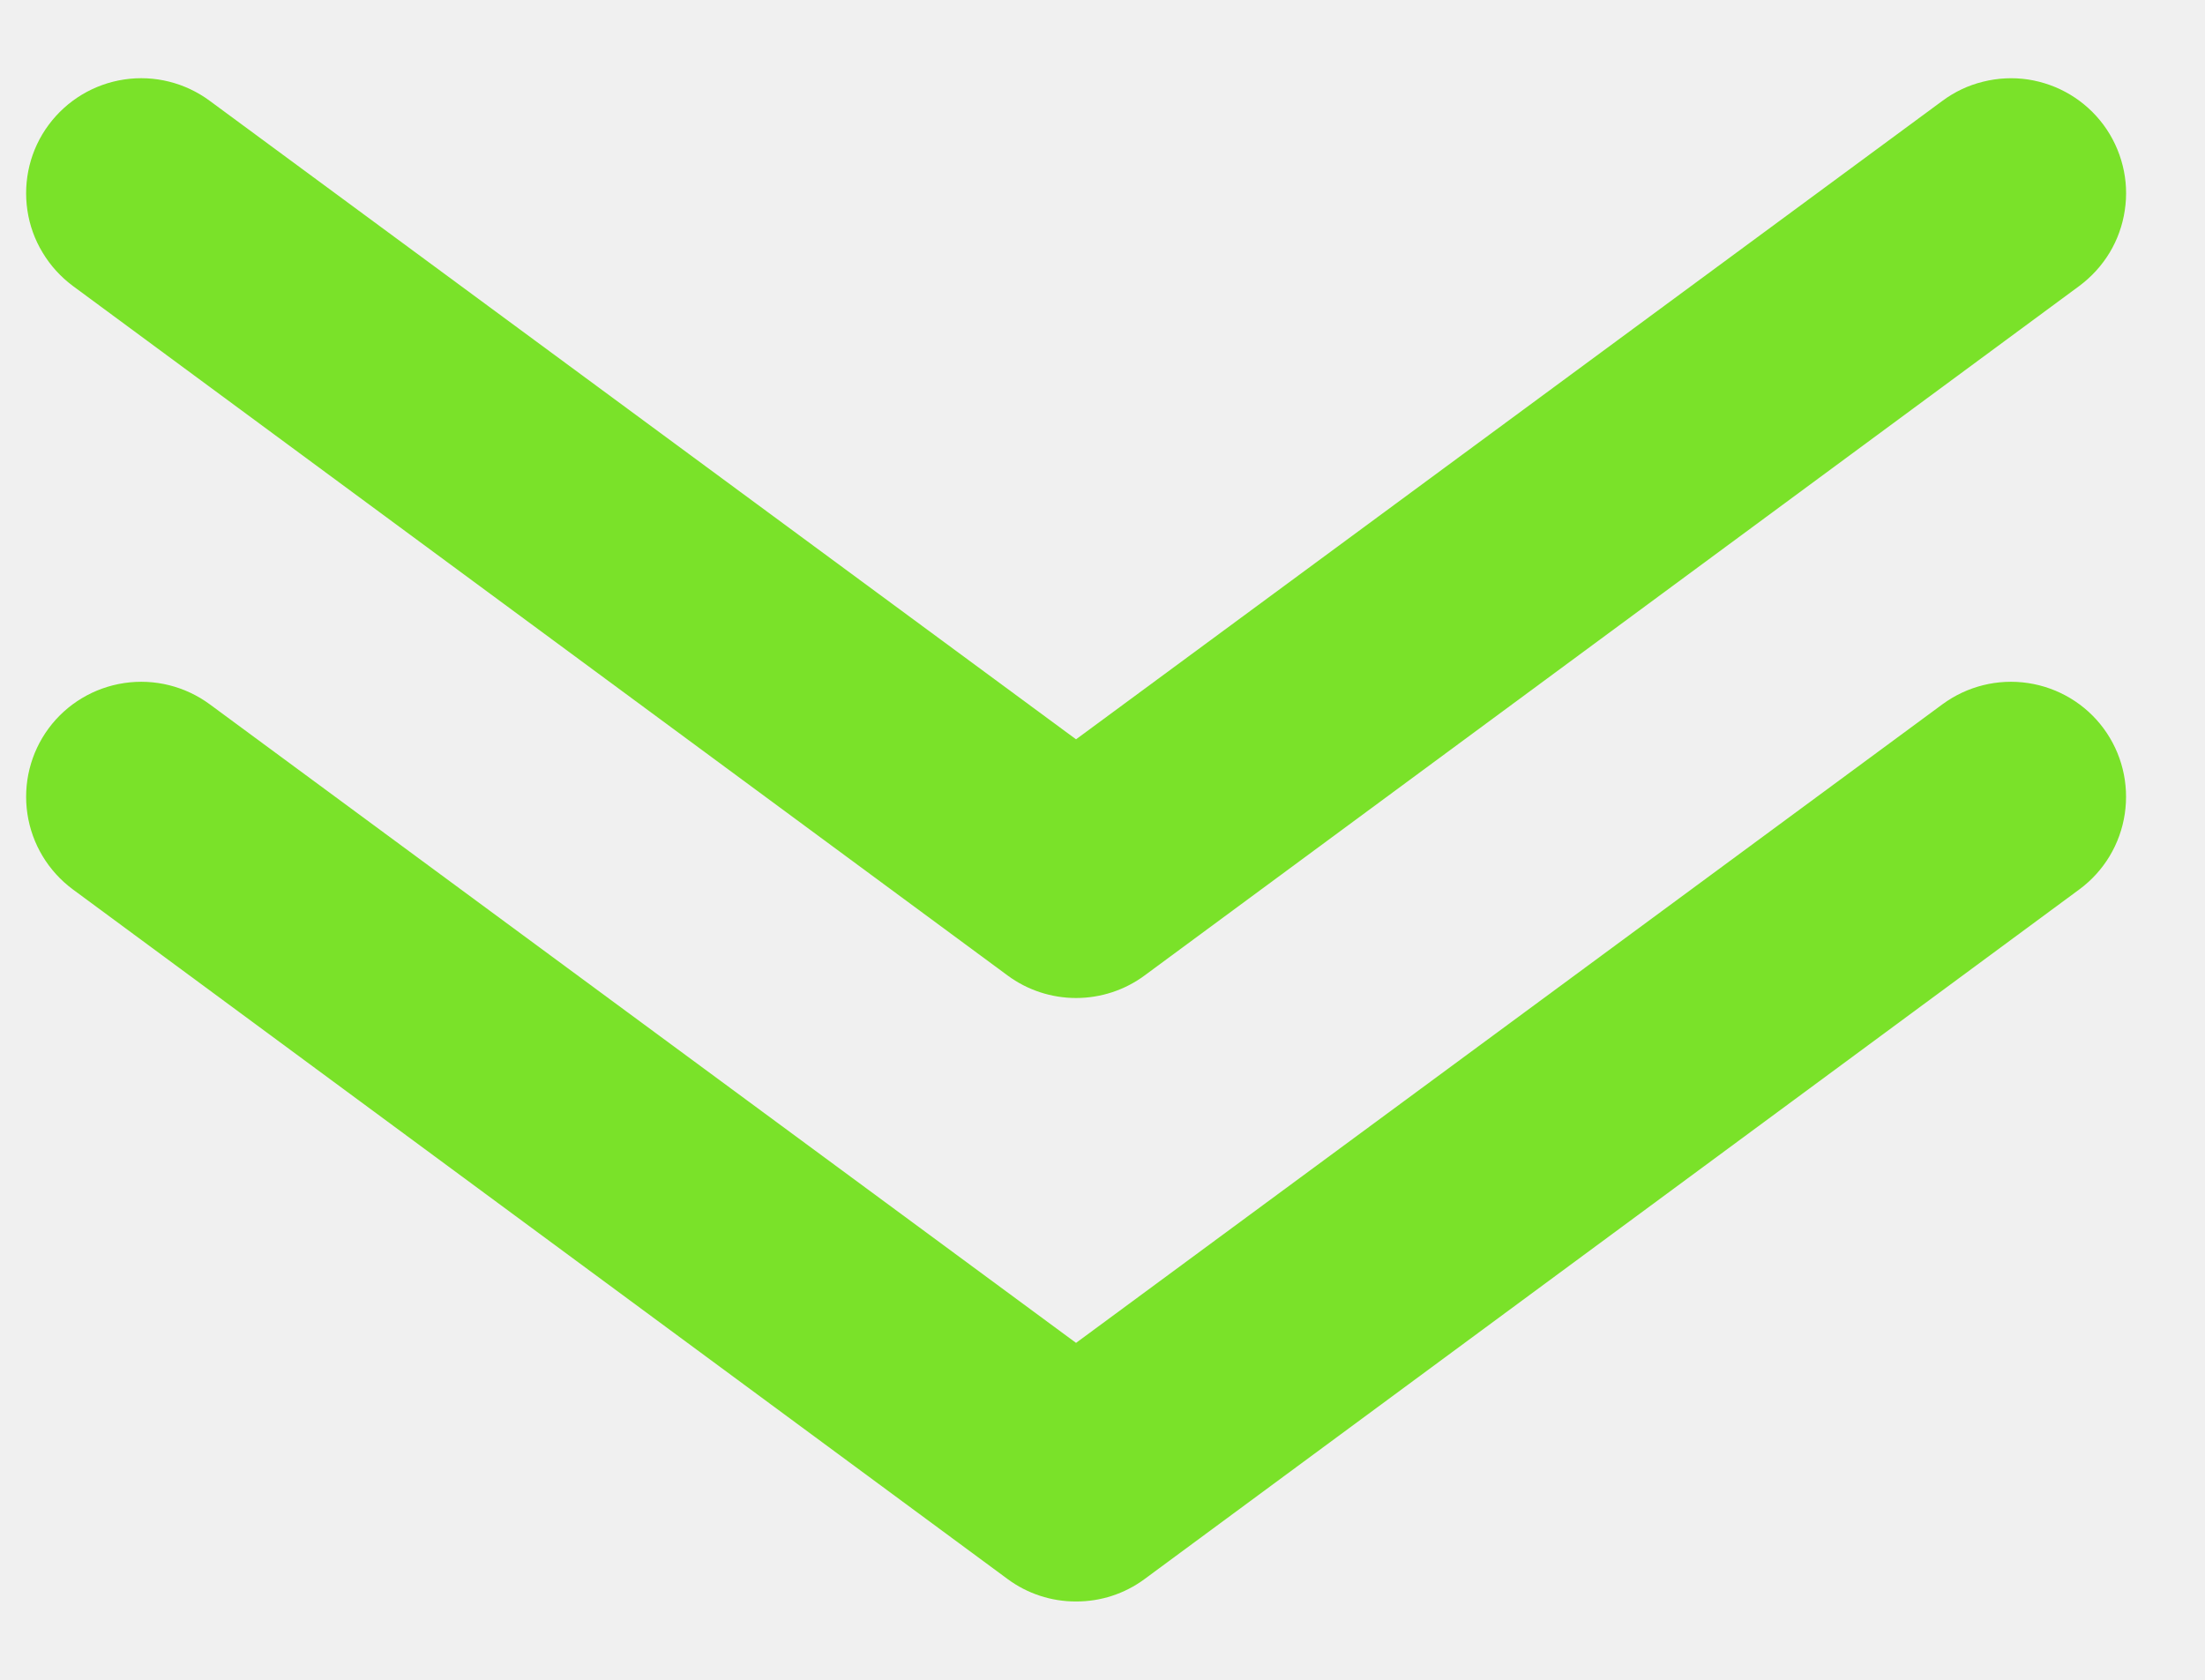
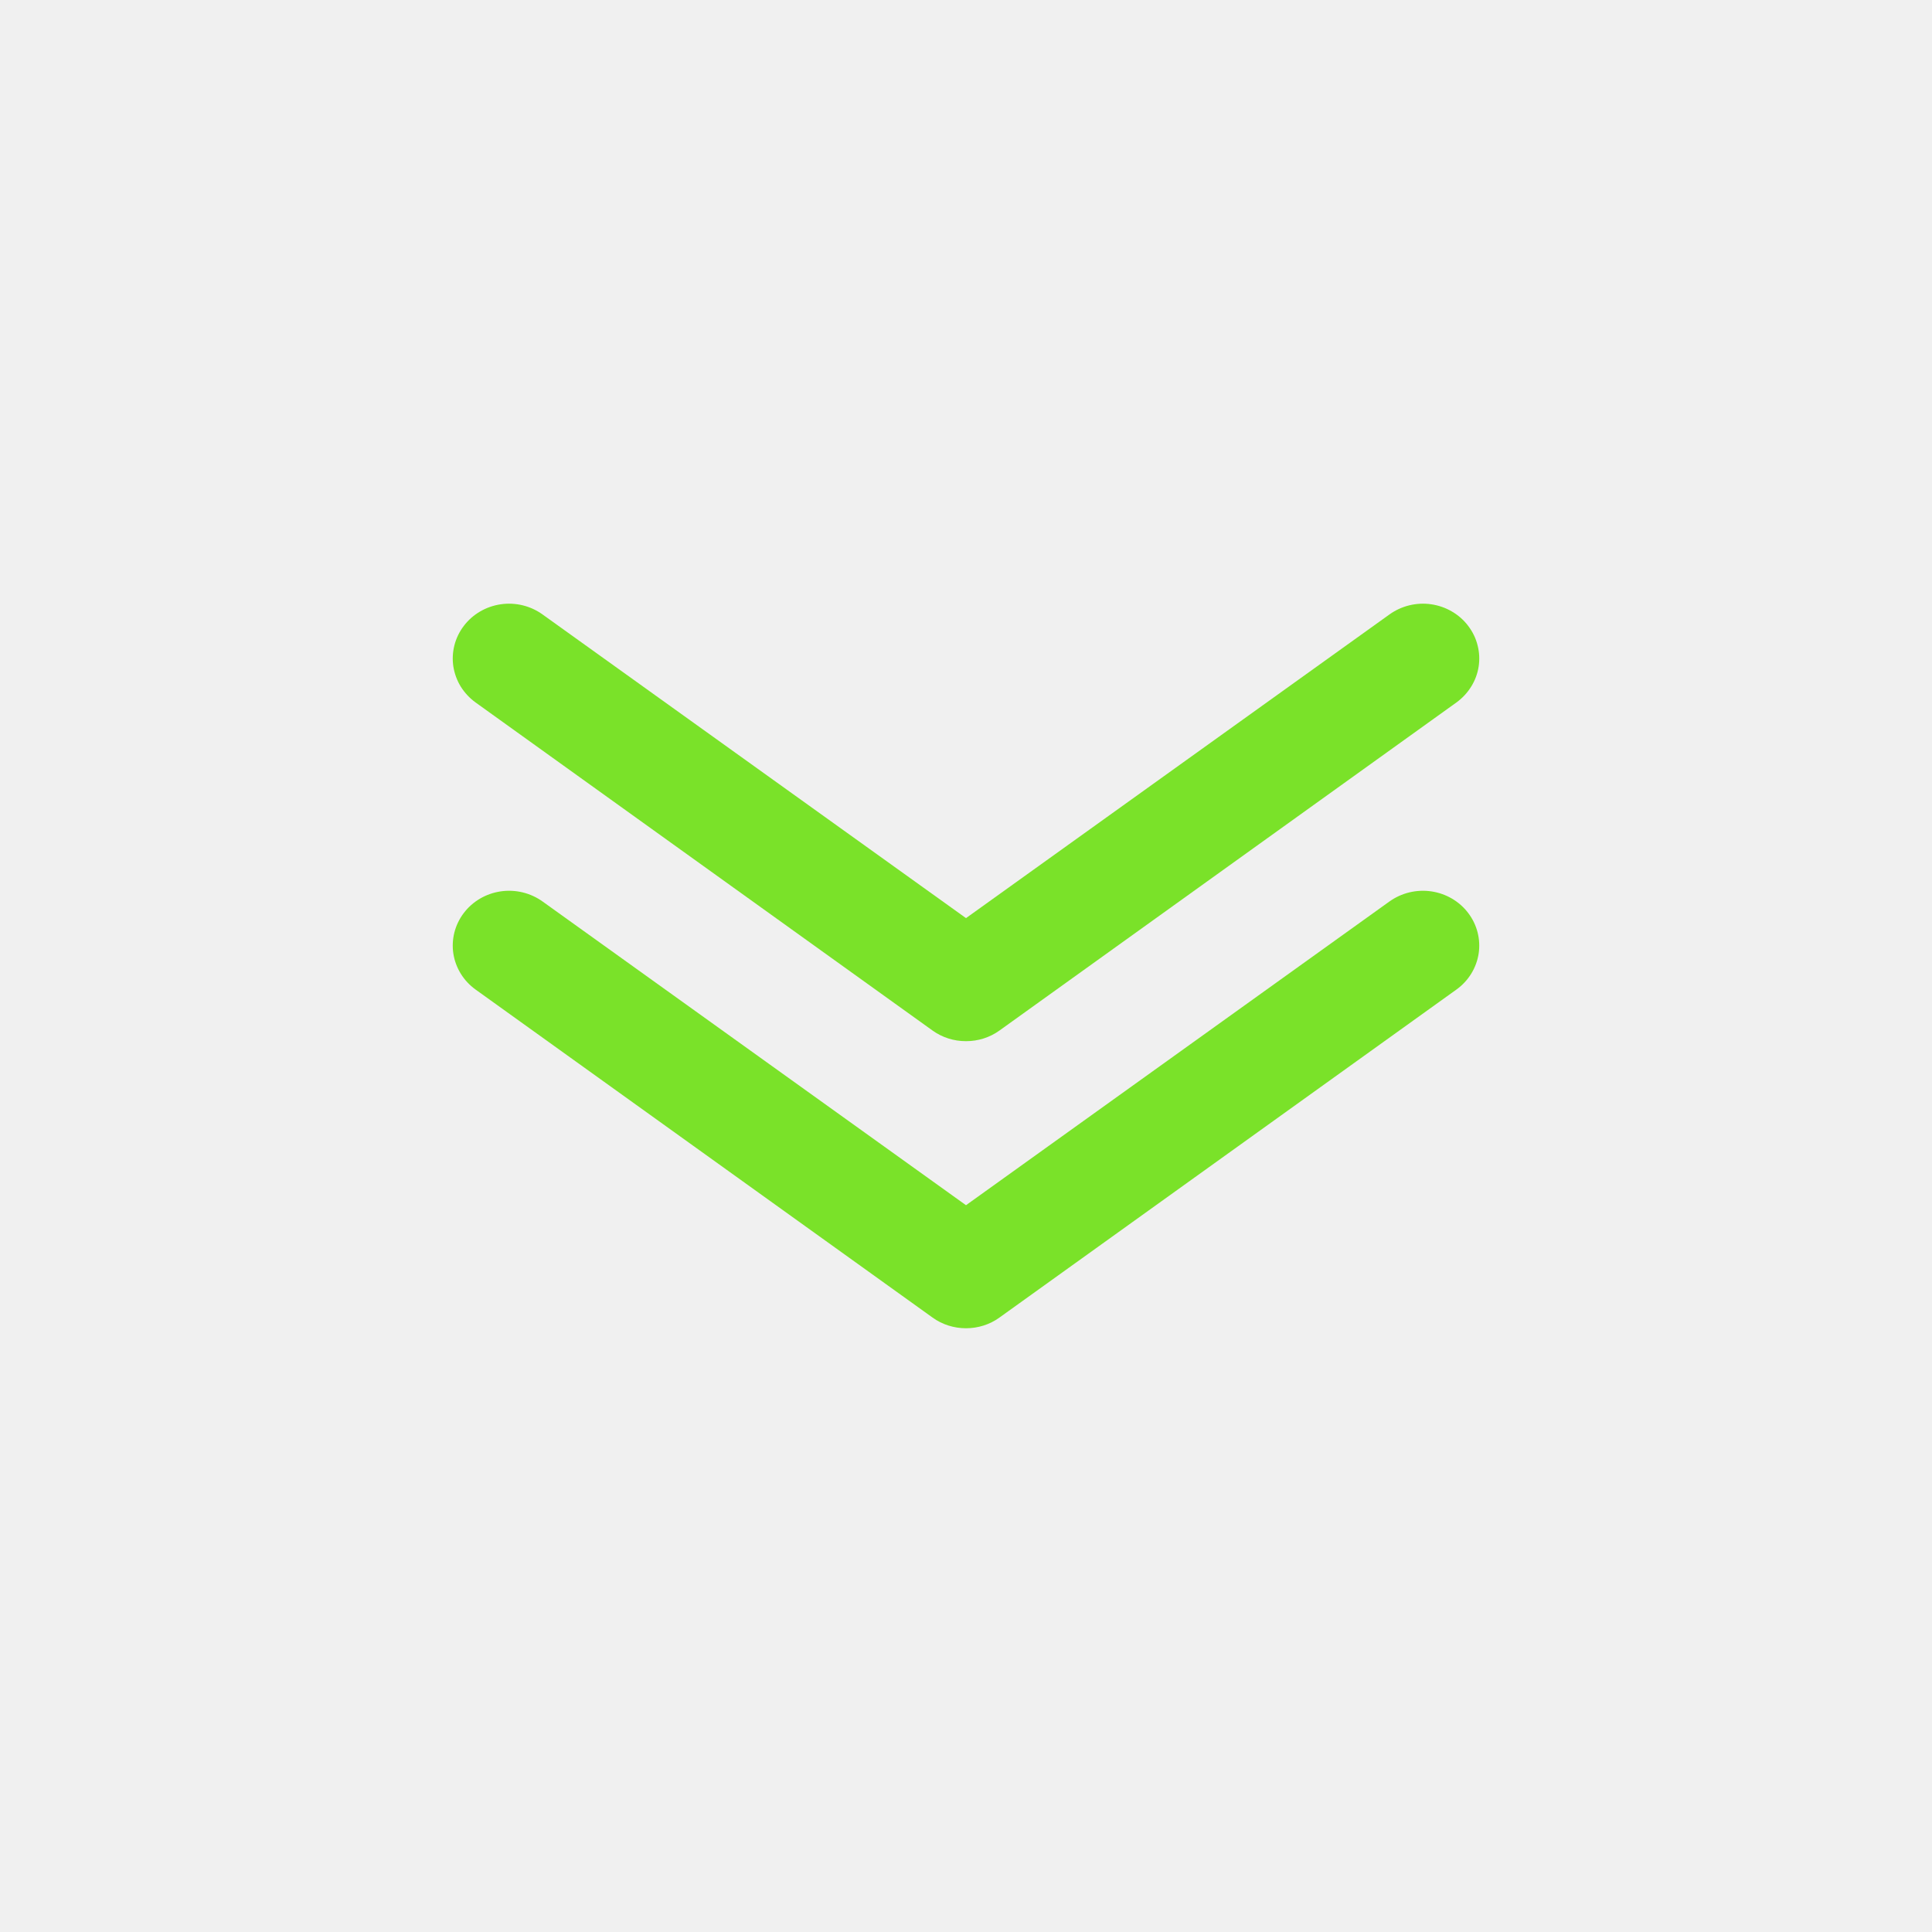
- <svg xmlns="http://www.w3.org/2000/svg" width="21" height="16" viewBox="0 0 21 16" fill="none">
-   <path d="M10.248 9.506C10.014 9.506 9.785 9.431 9.597 9.292L0.693 2.723C0.578 2.637 0.48 2.53 0.406 2.406C0.331 2.283 0.282 2.146 0.261 2.004C0.218 1.716 0.29 1.423 0.463 1.19C0.636 0.956 0.895 0.8 1.183 0.757C1.47 0.714 1.763 0.787 1.997 0.96L10.248 7.042L18.5 0.96C18.616 0.874 18.747 0.812 18.887 0.778C19.027 0.743 19.172 0.736 19.314 0.757C19.457 0.779 19.594 0.828 19.717 0.902C19.84 0.976 19.948 1.074 20.034 1.19C20.119 1.305 20.181 1.437 20.216 1.577C20.251 1.716 20.258 1.861 20.236 2.004C20.215 2.146 20.166 2.283 20.092 2.406C20.017 2.53 19.919 2.637 19.804 2.723L10.9 9.292C10.712 9.431 10.483 9.506 10.248 9.506Z" fill="#7AE229" />
-   <path d="M10.248 15.254C10.014 15.255 9.785 15.18 9.597 15.041L0.693 8.471C0.46 8.298 0.304 8.04 0.261 7.752C0.218 7.465 0.29 7.172 0.463 6.938C0.636 6.704 0.895 6.549 1.183 6.506C1.47 6.463 1.763 6.536 1.997 6.708L10.248 12.791L18.5 6.708C18.734 6.536 19.027 6.463 19.314 6.506C19.602 6.549 19.861 6.704 20.034 6.938C20.207 7.172 20.279 7.465 20.236 7.752C20.193 8.04 20.038 8.298 19.804 8.471L10.9 15.041C10.712 15.18 10.483 15.255 10.248 15.254Z" fill="#7AE229" />
+ <svg xmlns="http://www.w3.org/2000/svg" width="32" height="32" viewBox="0 0 32 32" fill="none">
+   <g clip-path="url(#clip0_75609_16170)">
+     <path d="M16 17.245C15.801 17.246 15.606 17.184 15.446 17.069L7.877 11.635C7.779 11.564 7.696 11.475 7.632 11.373C7.569 11.271 7.528 11.158 7.509 11.04C7.473 10.802 7.535 10.56 7.682 10.367C7.829 10.173 8.049 10.045 8.293 10.009C8.538 9.973 8.787 10.034 8.986 10.177L16 15.207L23.014 10.177C23.113 10.106 23.224 10.055 23.343 10.026C23.462 9.997 23.586 9.991 23.707 10.009C23.828 10.027 23.944 10.067 24.049 10.129C24.154 10.19 24.246 10.271 24.318 10.367C24.391 10.463 24.444 10.571 24.473 10.687C24.503 10.802 24.509 10.922 24.491 11.04C24.473 11.158 24.431 11.271 24.367 11.373C24.304 11.475 24.221 11.564 24.123 11.635L16.554 17.069C16.394 17.184 16.199 17.246 16 17.245Z" fill="#7AE229" />
+     <path d="M16 22C15.801 22 15.606 21.939 15.446 21.823L7.877 16.39C7.678 16.247 7.546 16.033 7.509 15.795C7.473 15.557 7.535 15.315 7.682 15.122C7.829 14.928 8.049 14.8 8.293 14.764C8.538 14.728 8.787 14.789 8.986 14.931L16 19.962L23.014 14.931C23.213 14.789 23.462 14.728 23.707 14.764C23.951 14.8 24.171 14.928 24.318 15.122C24.465 15.315 24.527 15.557 24.491 15.795C24.454 16.033 24.322 16.247 24.123 16.39L16.554 21.823C16.394 21.939 16.199 22 16 22Z" fill="#7AE229" />
+   </g>
+   <defs>
+     <clipPath id="clip0_75609_16170">
+       <rect width="17" height="12" fill="white" transform="translate(7.5 10)" />
+     </clipPath>
+   </defs>
</svg>
